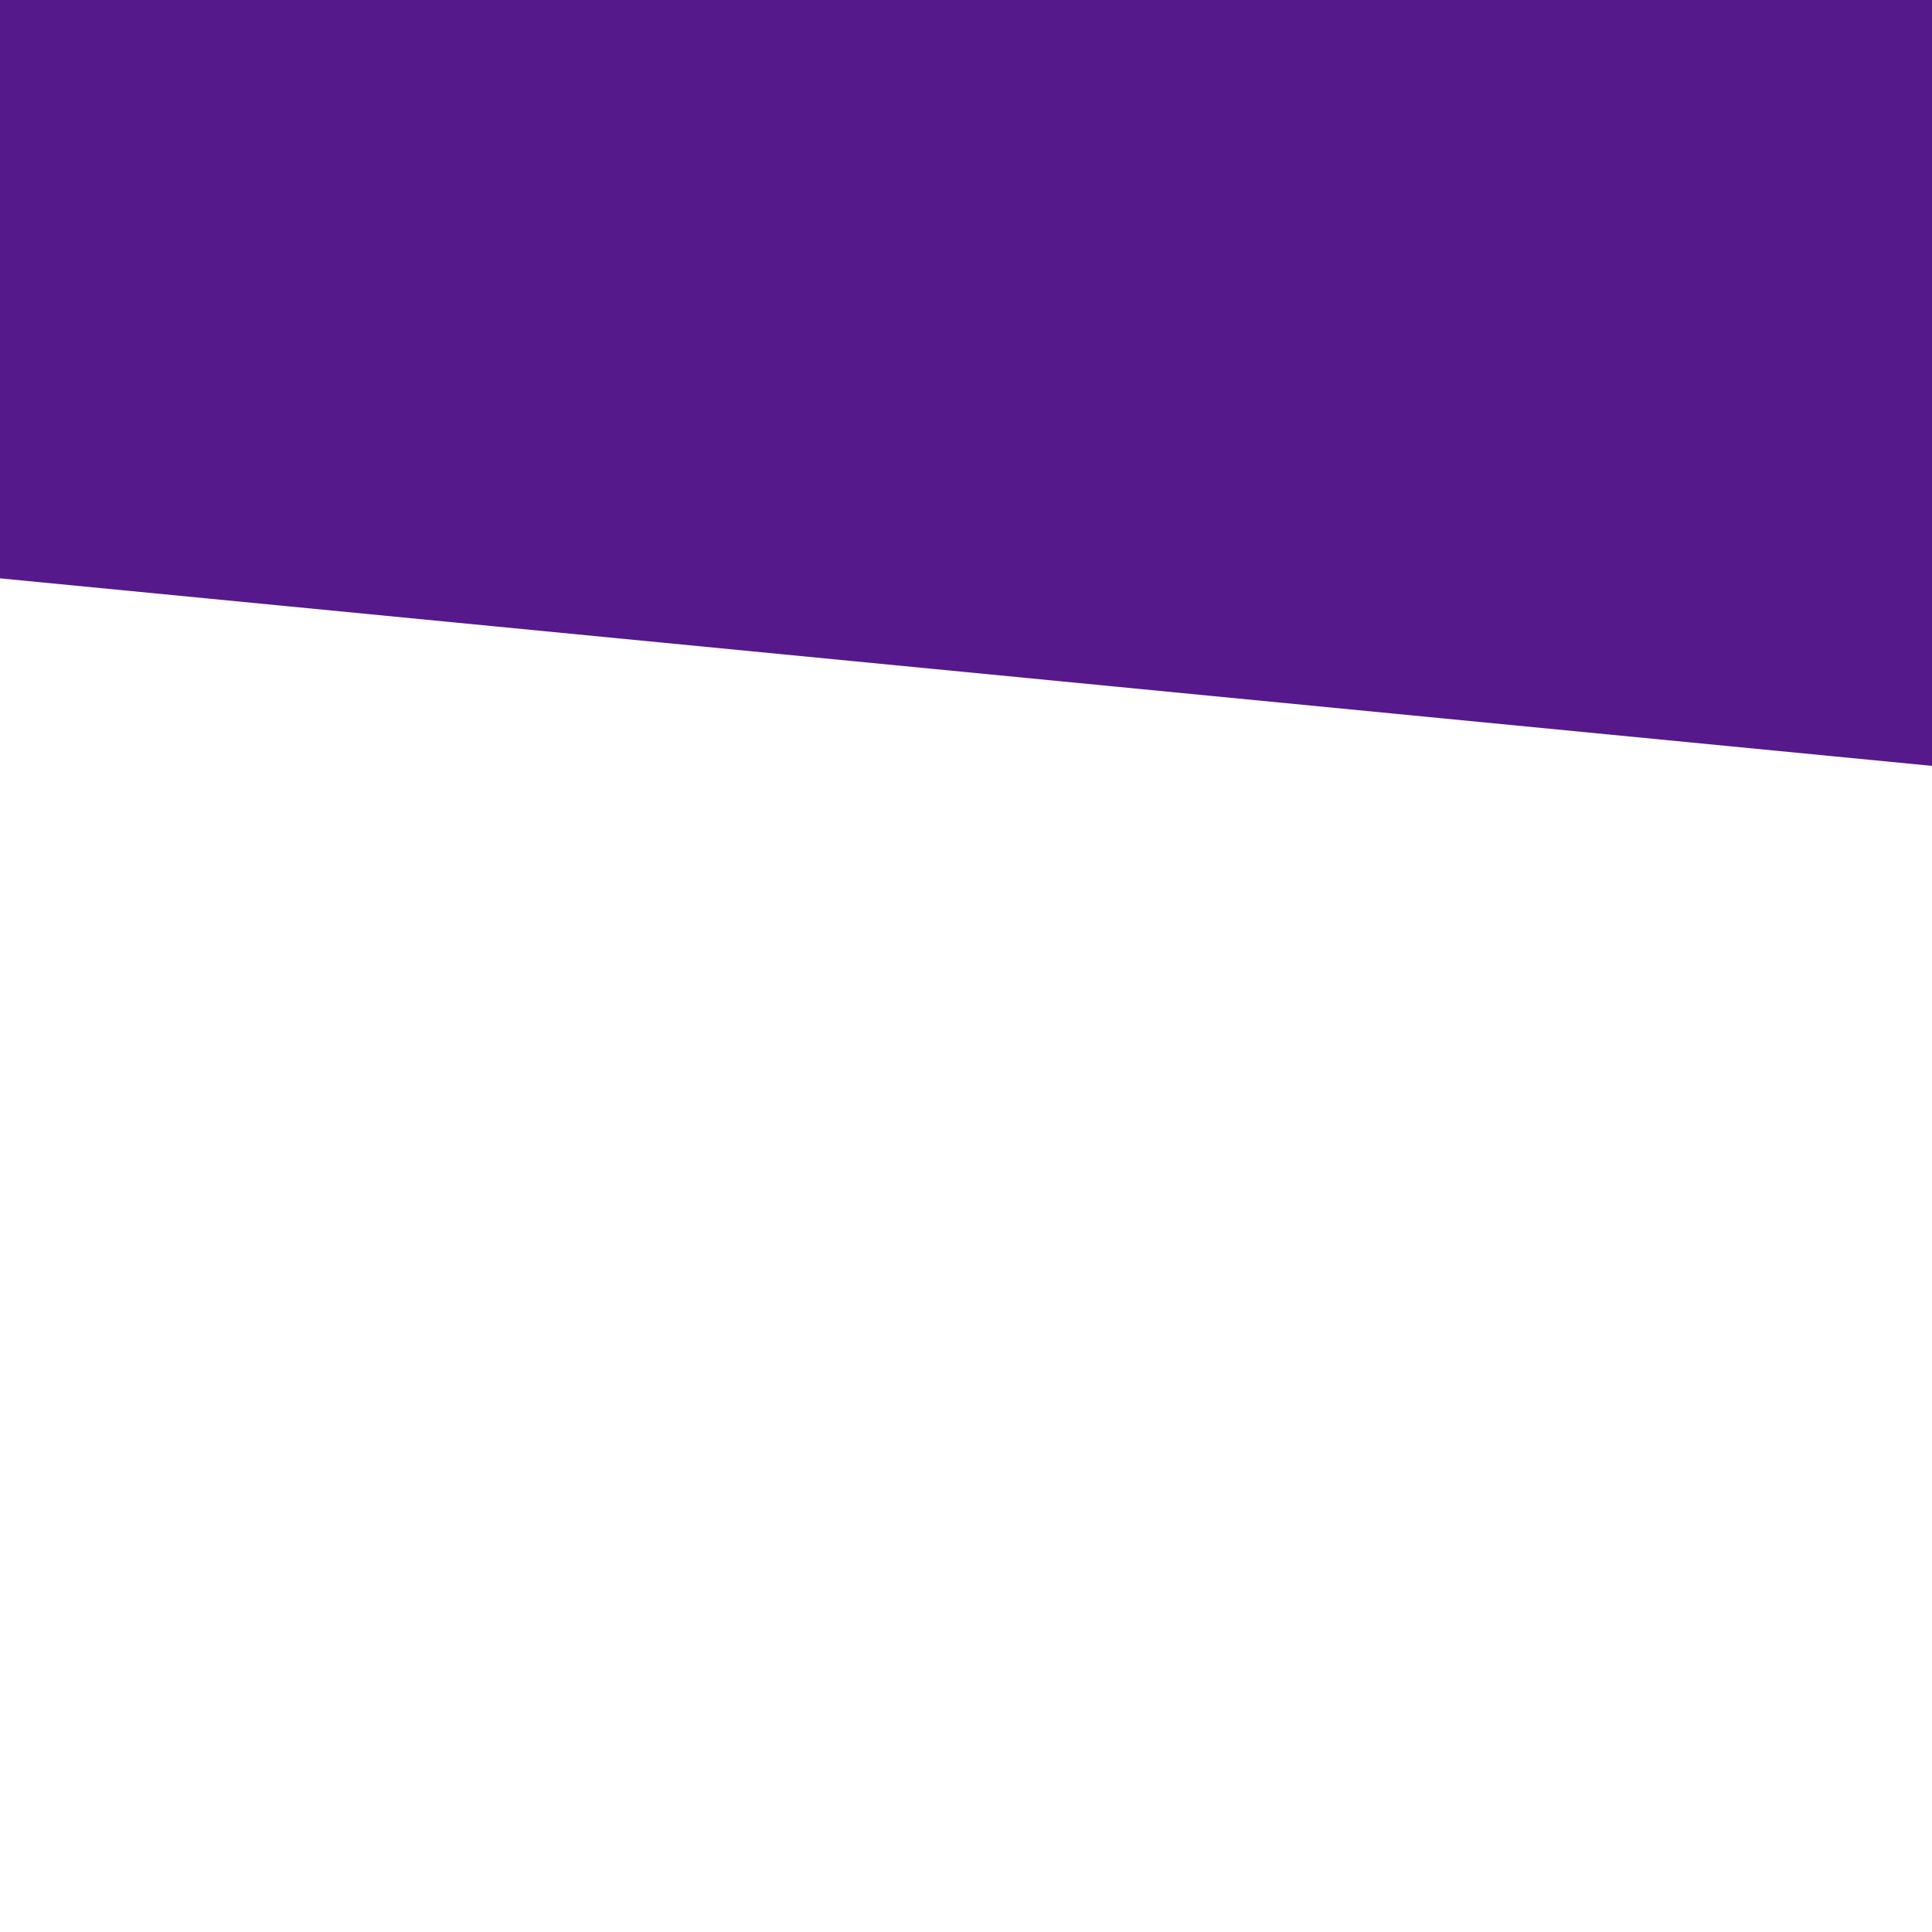
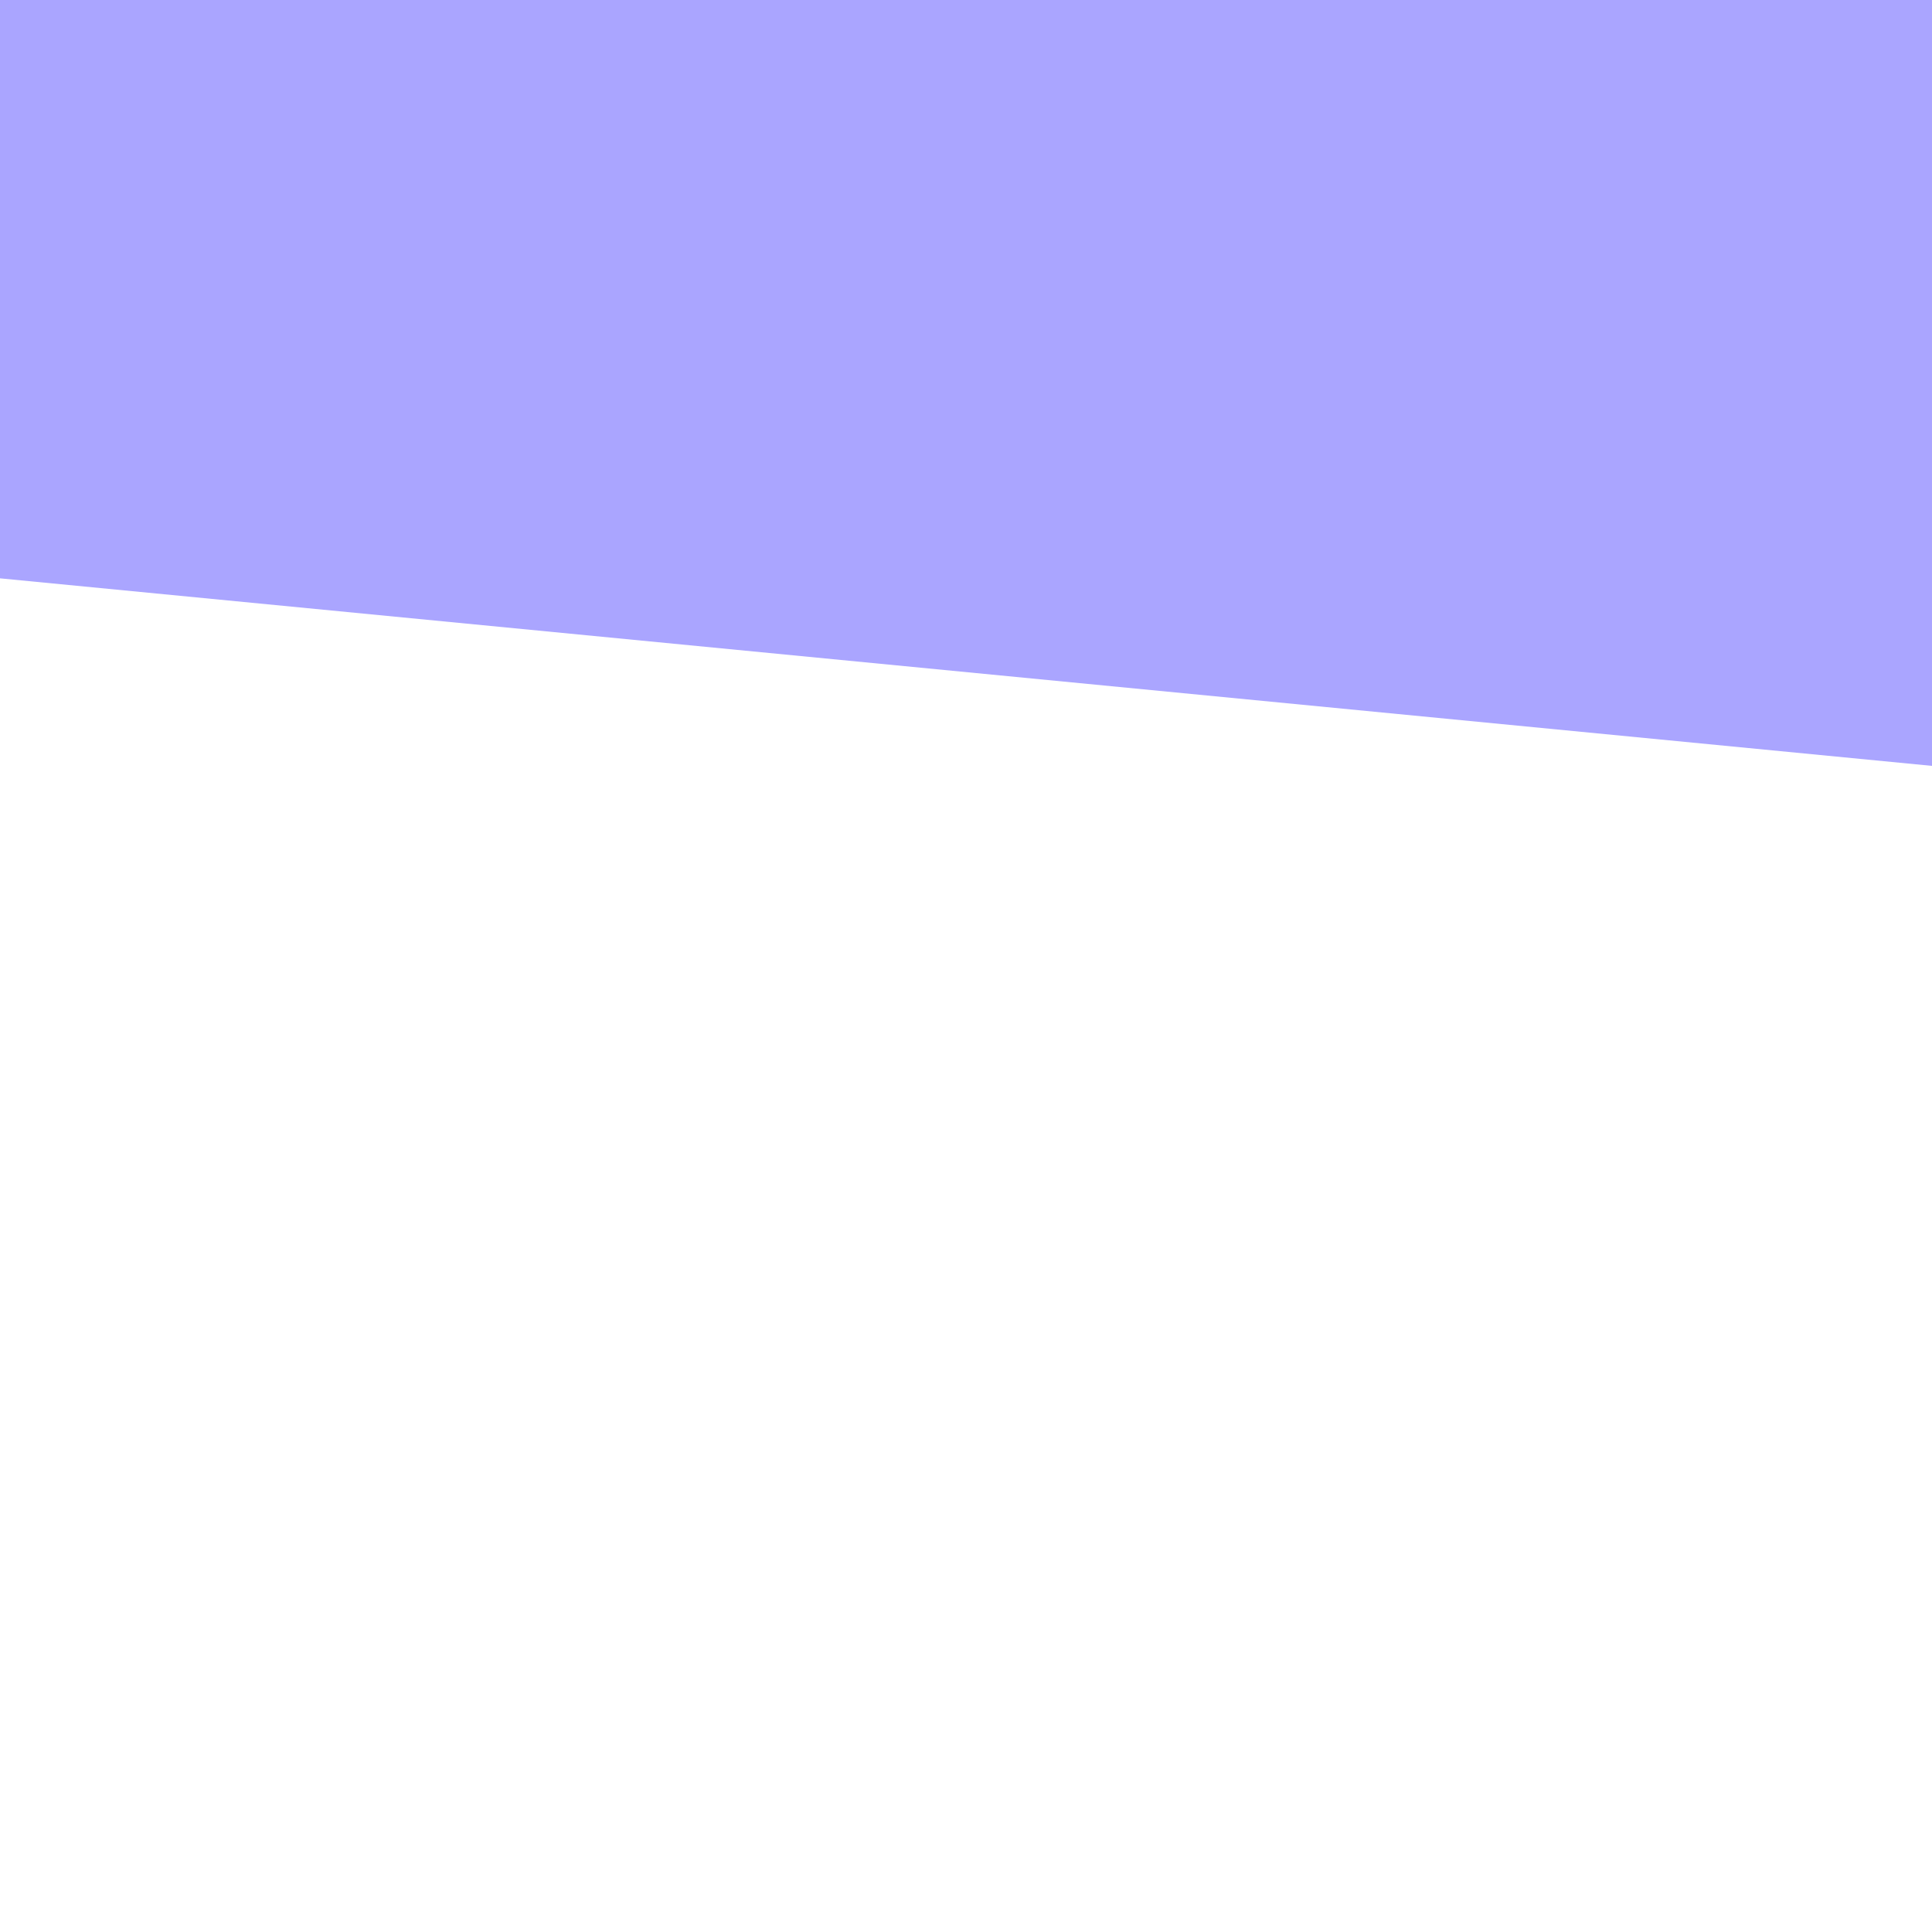
<svg xmlns="http://www.w3.org/2000/svg" xmlns:xlink="http://www.w3.org/1999/xlink" version="1.1" preserveAspectRatio="xMidYMid meet" viewBox="0 0 640 640" width="380" height="380">
  <defs>
    <path d="M4.67 -288.49L822.65 -209.08L776.44 266.95L-41.54 187.55L4.67 -288.49Z" id="i1mzDr05ID" />
  </defs>
  <g>
    <g>
      <g>
-         <use xlink:href="#i1mzDr05ID" opacity="1" fill="#55198b" />
+         <use xlink:href="#i1mzDr05ID" opacity="1" fill="#6a61ff" fill-opacity="0.57" />
      </g>
    </g>
  </g>
</svg>
